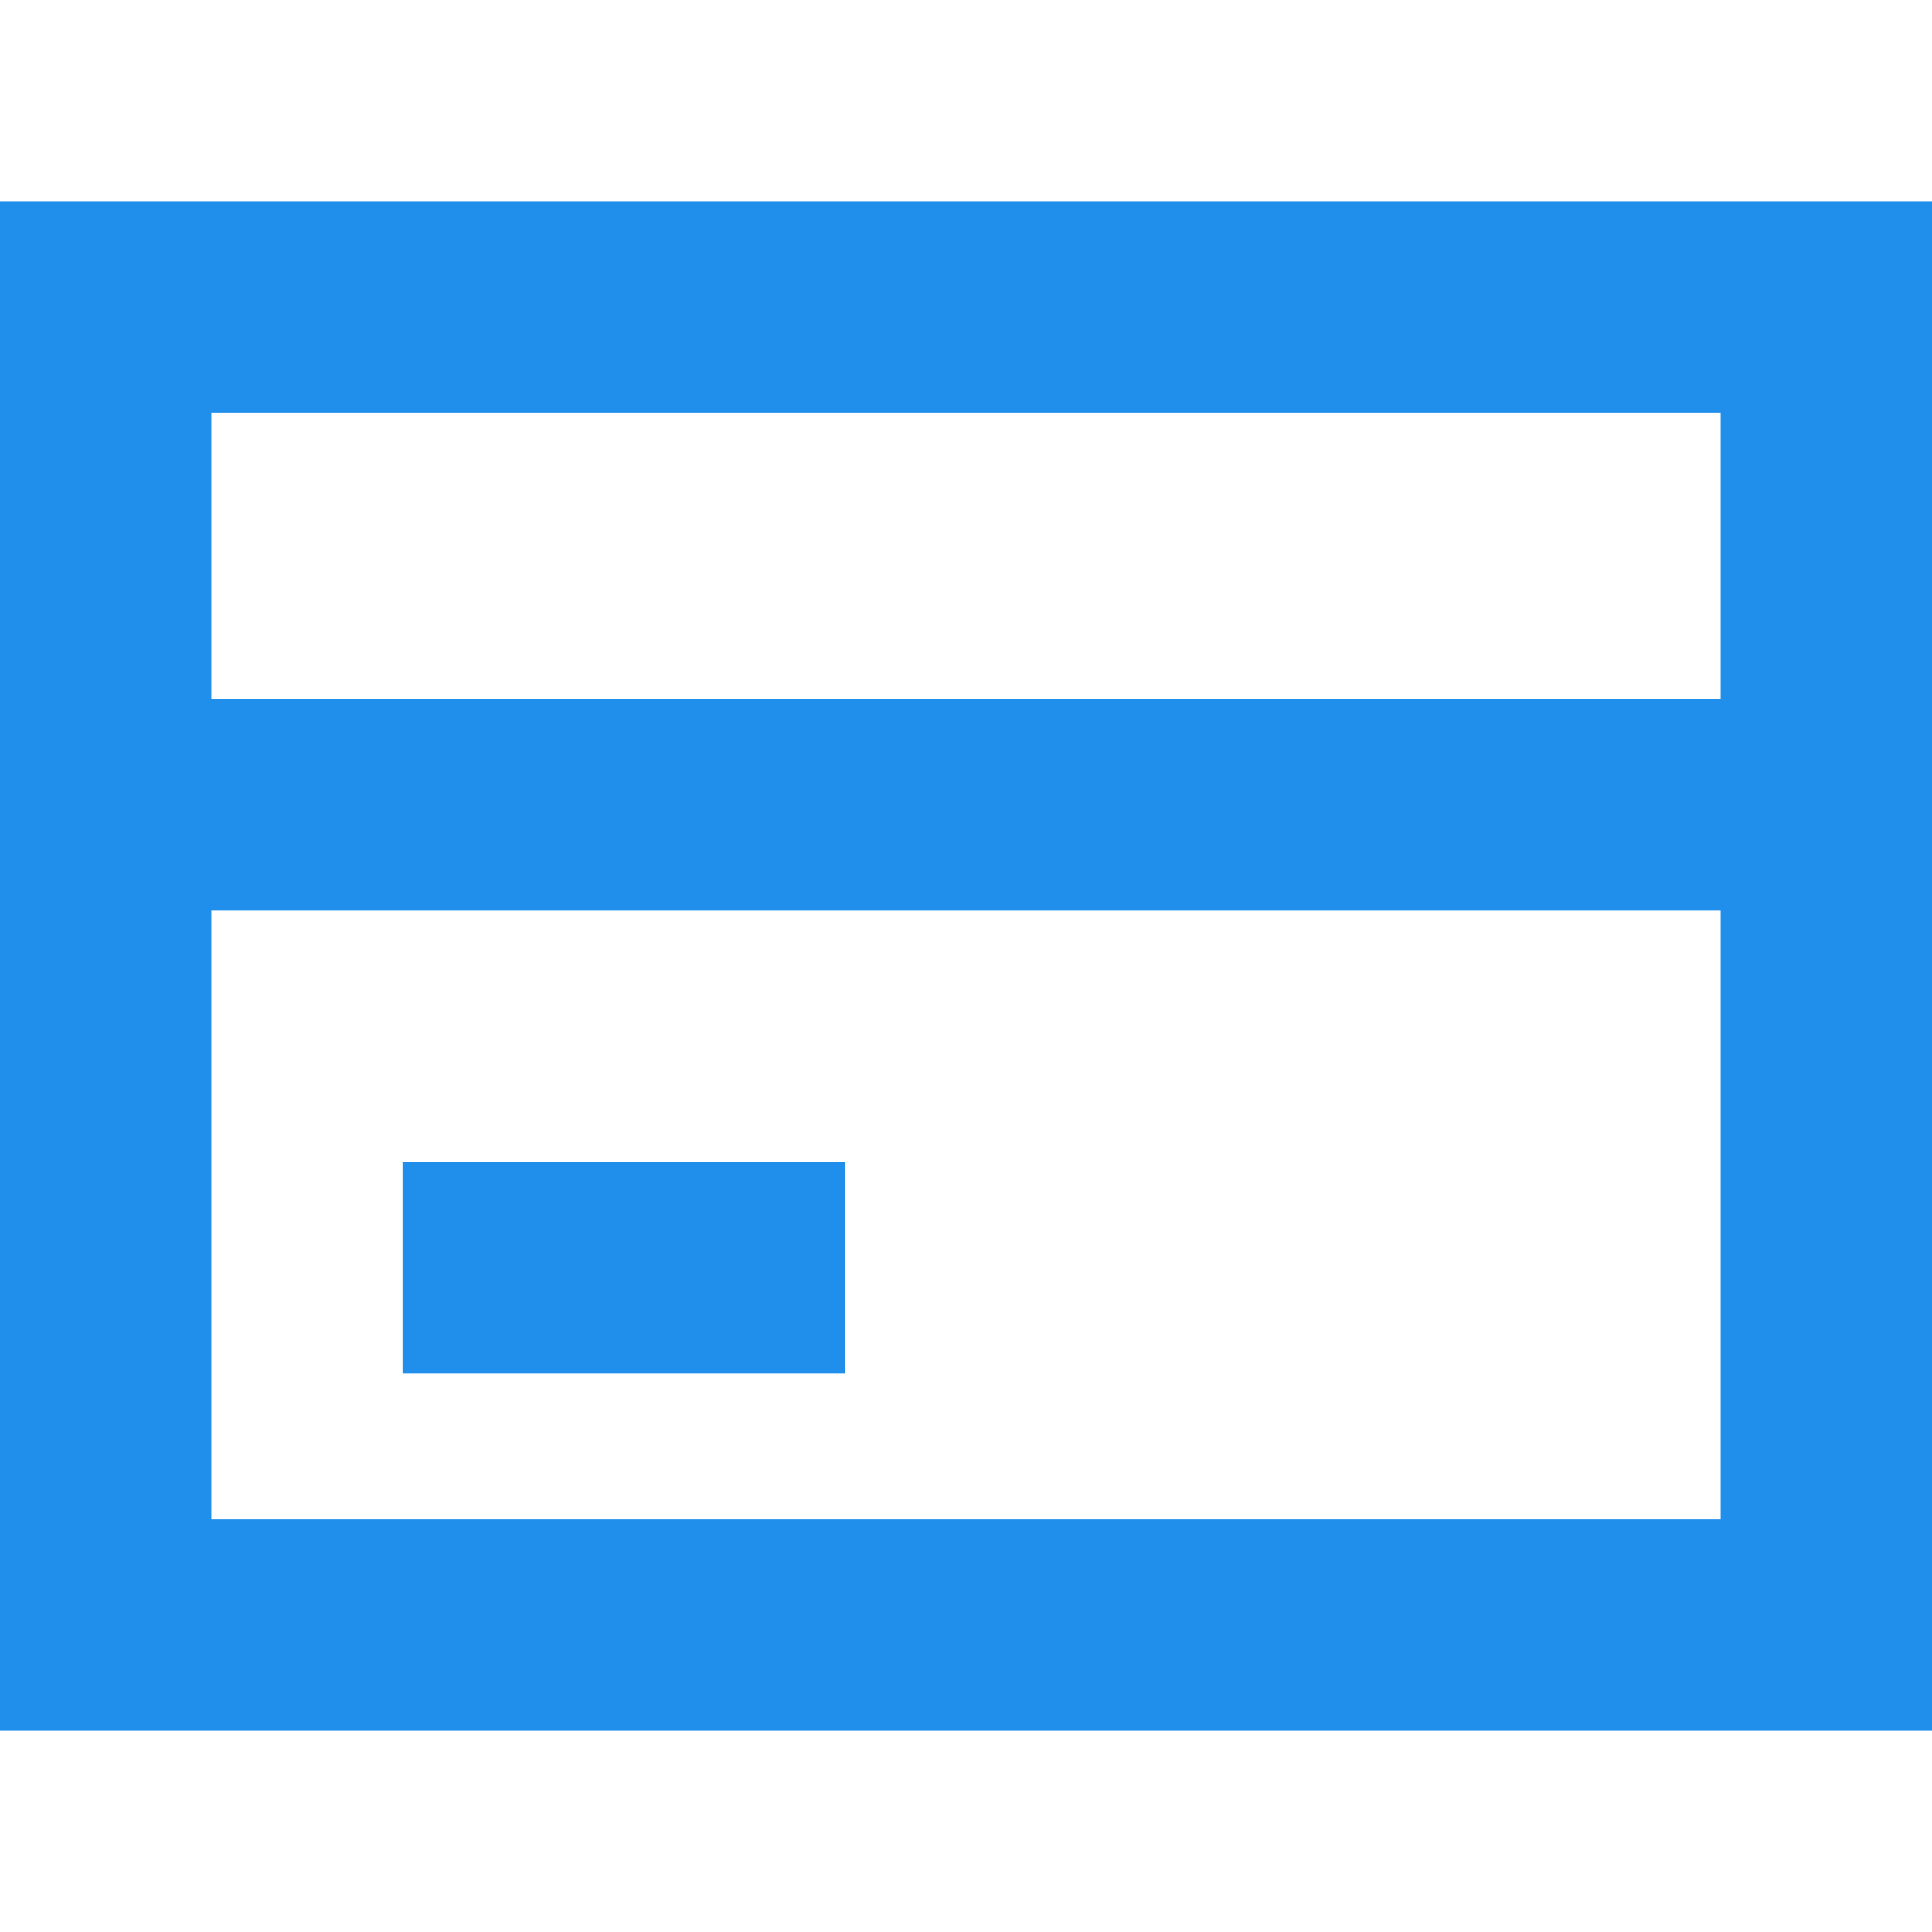
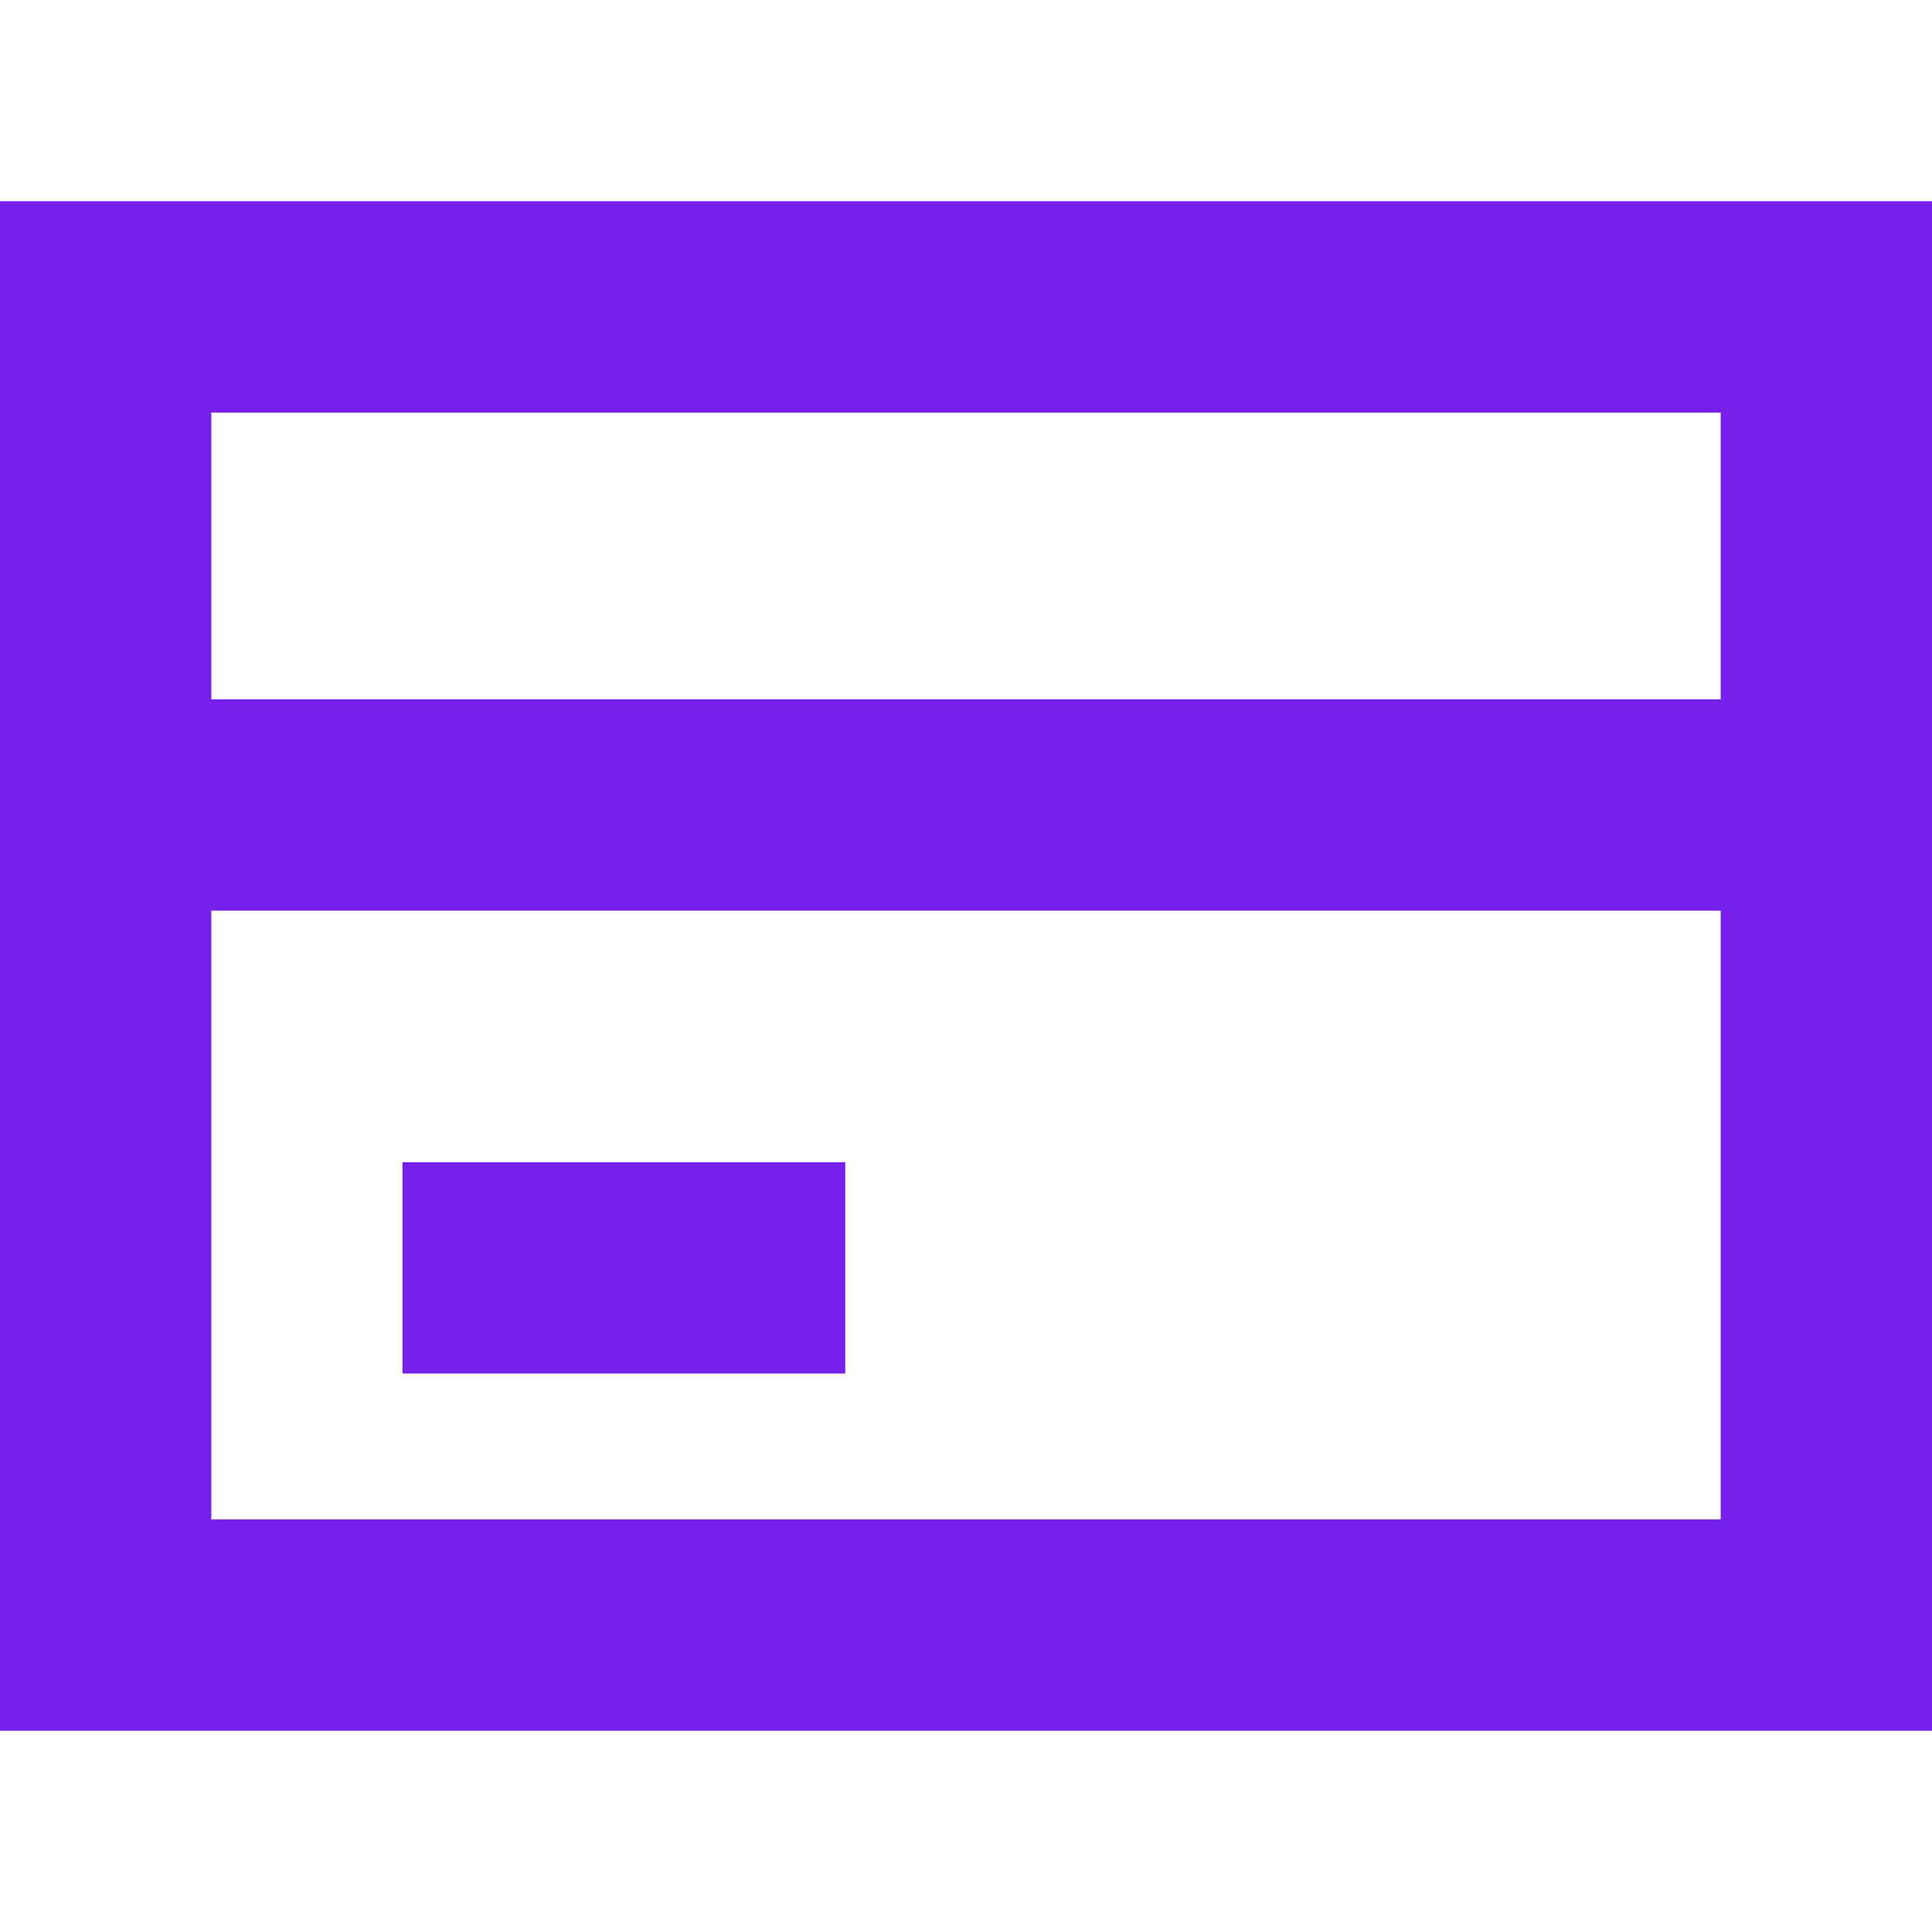
<svg xmlns="http://www.w3.org/2000/svg" version="1.1" id="icons" x="0px" y="0px" viewBox="0 0 384 384" style="enable-background:new 0 0 384 384;" xml:space="preserve">
  <style type="text/css">
- 	.st0{fill:#1f8feb;}
+ 	.st0{fill:#771feb;}
</style>
  <g id="purchase">
    <path class="st0" d="M0,40v99v42v163h384V181v-42V40H0z M342,302H42V181h300V302z M42,139V82h300v57H42z" />
    <rect x="80" y="231" class="st0" width="88" height="42" />
  </g>
</svg>
